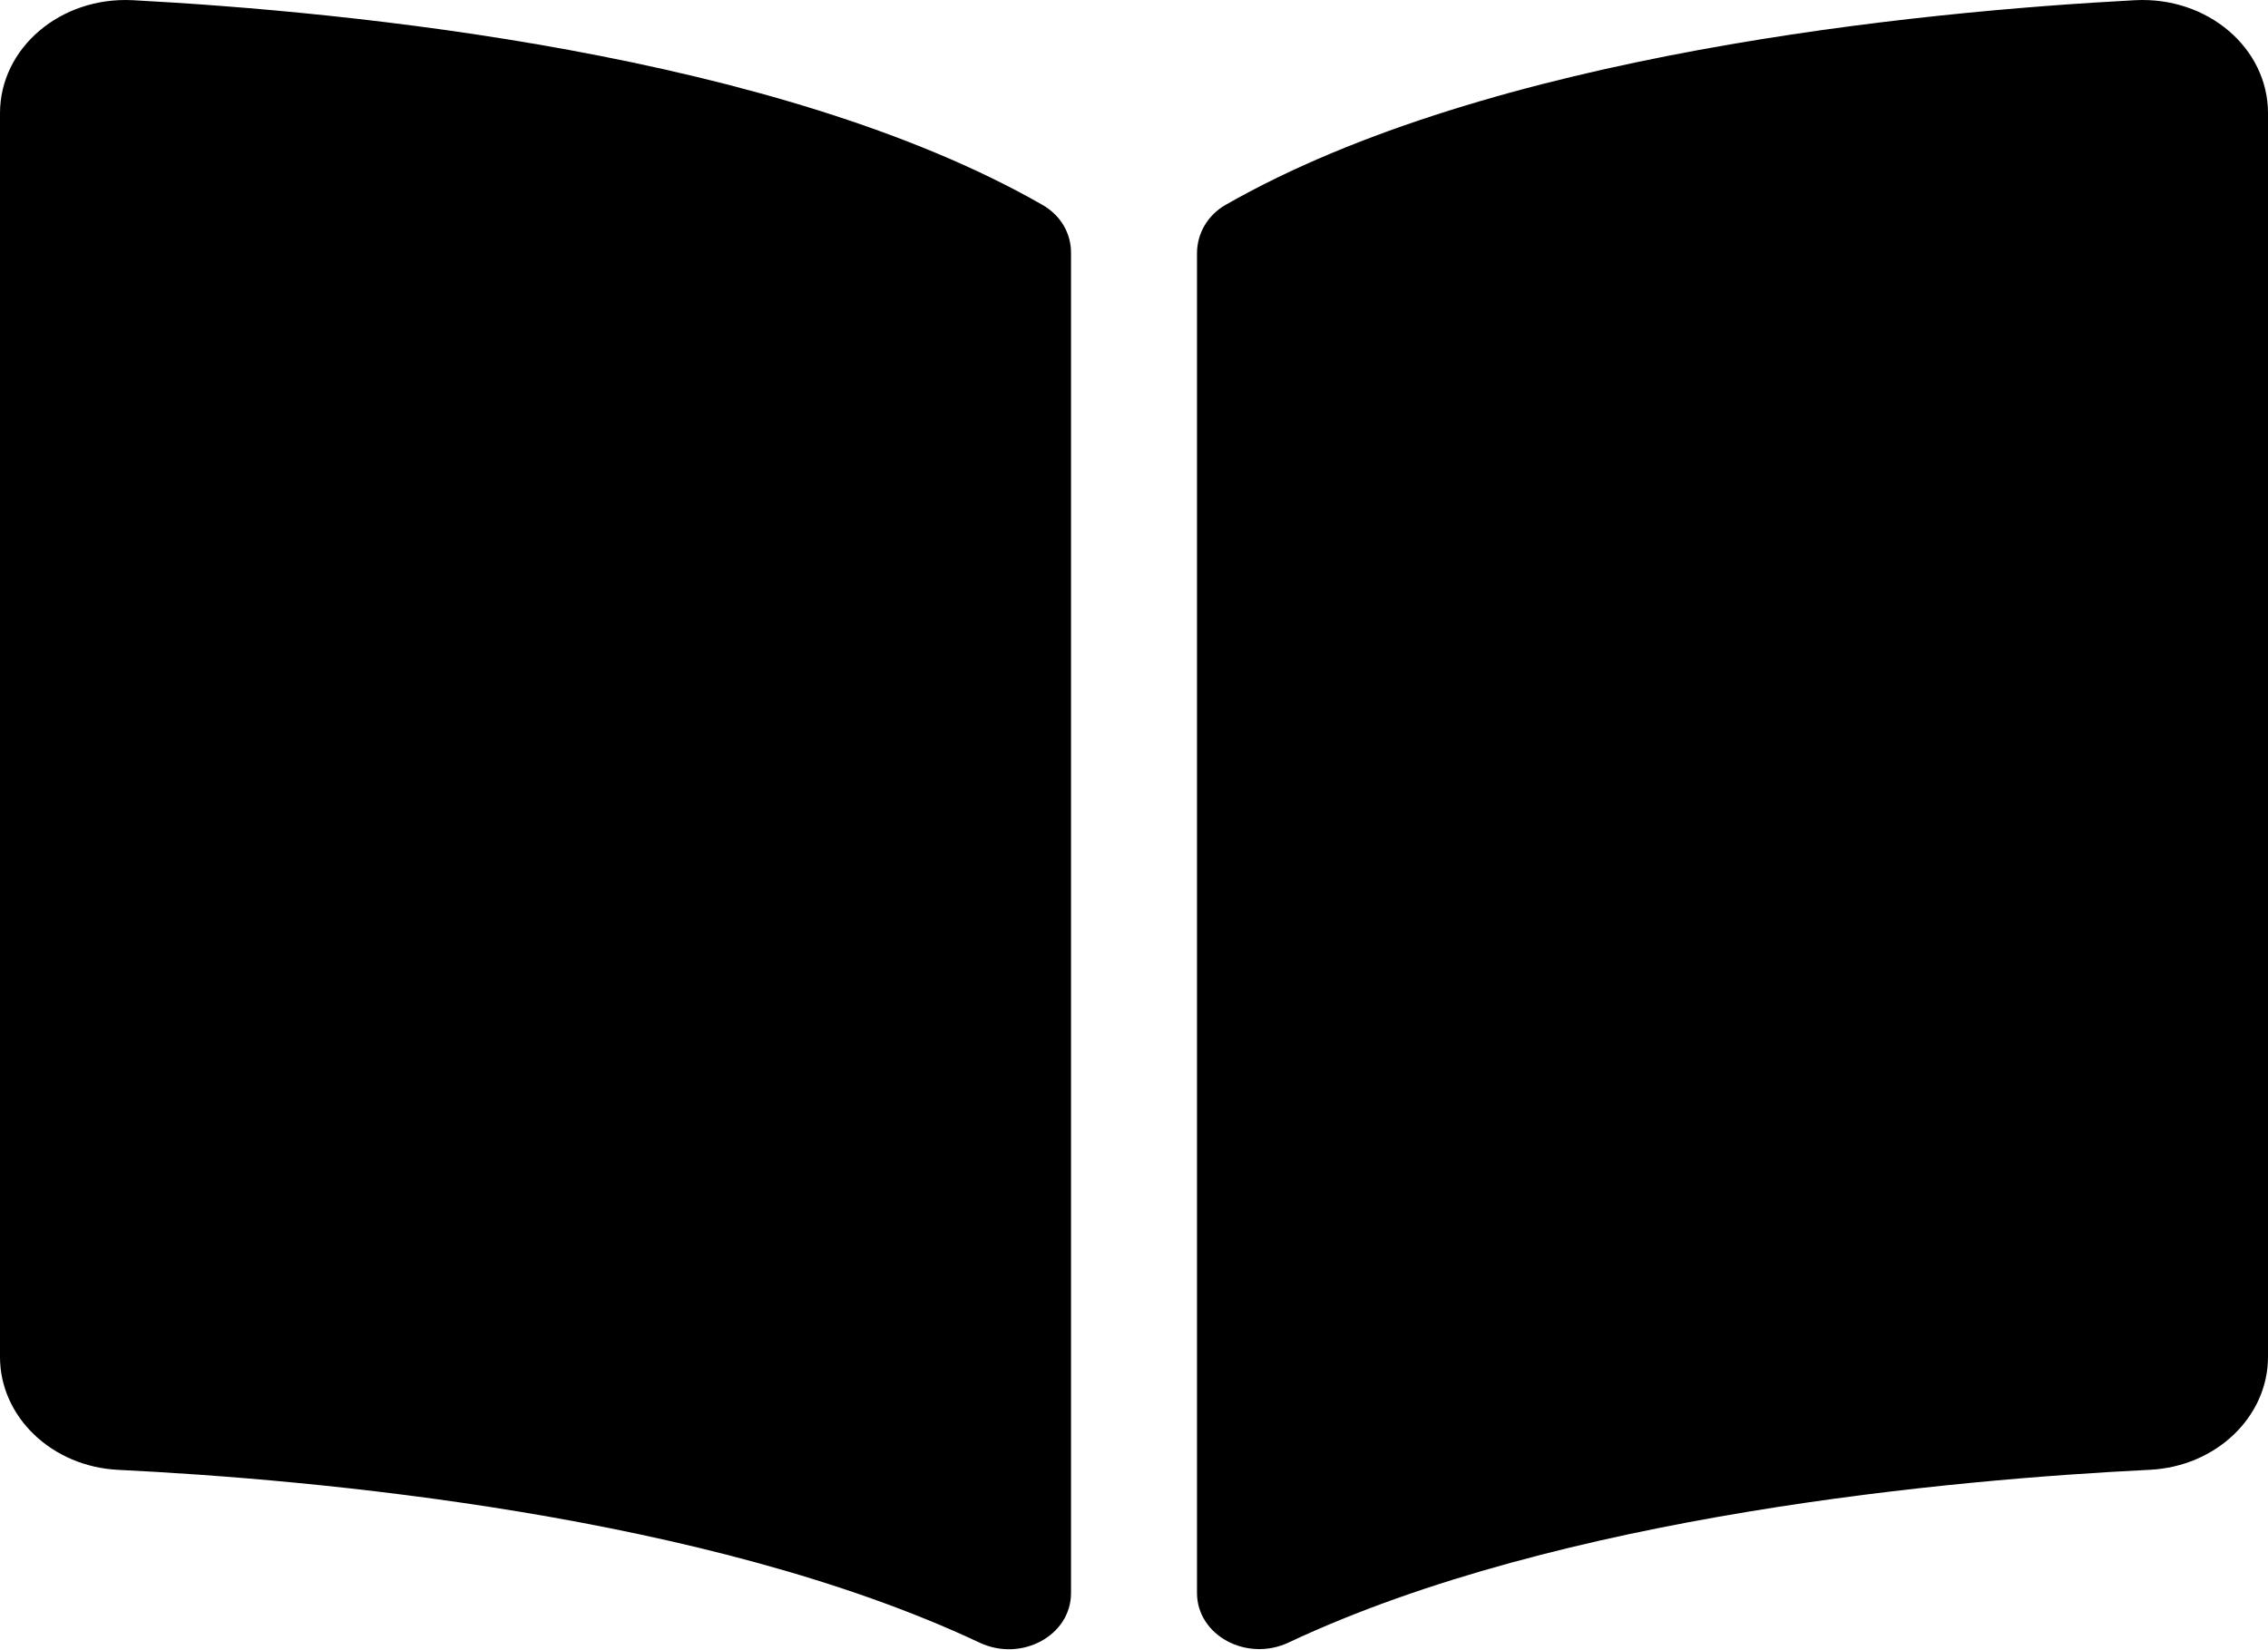
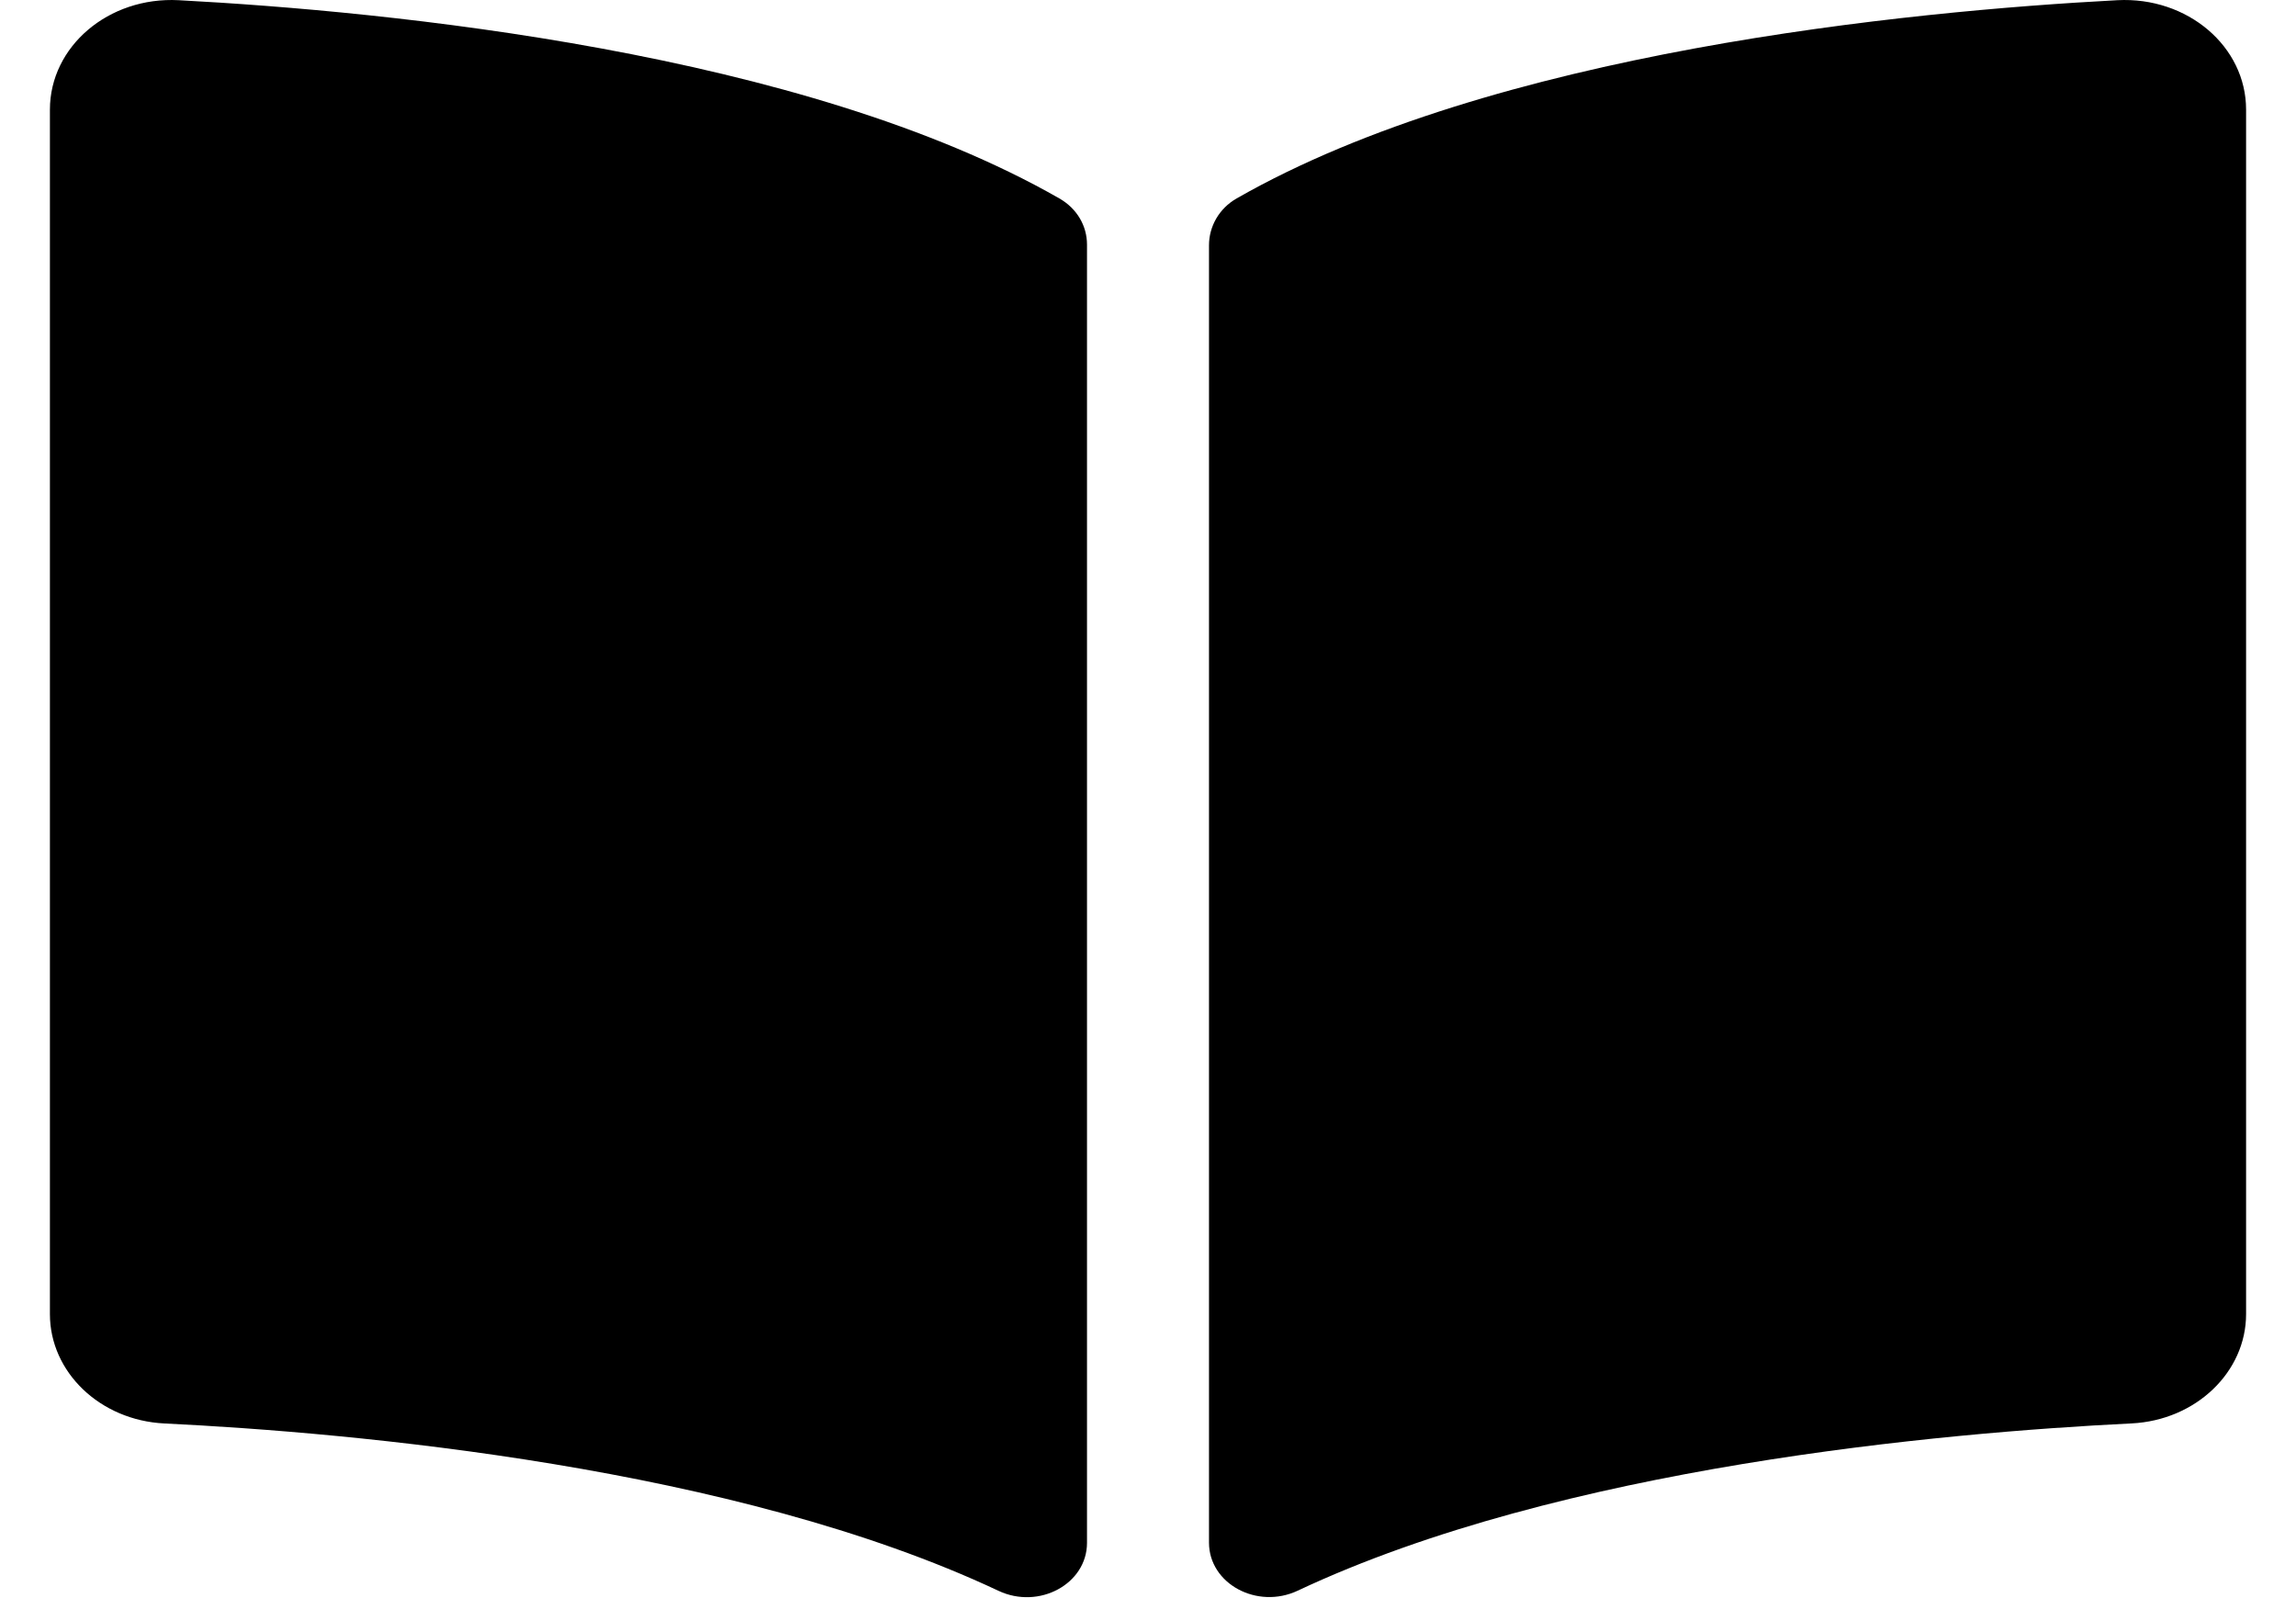
- <svg xmlns="http://www.w3.org/2000/svg" width="44" height="32" viewBox="0 0 44 32" fill="none">
+ <svg xmlns="http://www.w3.org/2000/svg" width="23" height="16" viewBox="0 0 44 32" fill="none">
  <path d="M41.42 0.004C37.234 0.226 28.914 1.035 23.777 3.975C23.423 4.177 23.222 4.538 23.222 4.915V30.906C23.222 31.731 24.187 32.252 25 31.869C30.285 29.382 37.928 28.704 41.707 28.518C42.997 28.454 44 27.487 44 26.328V2.197C44.001 0.932 42.827 -0.07 41.42 0.004ZM20.223 3.975C15.087 1.035 6.767 0.227 2.58 0.004C1.173 -0.07 0 0.932 0 2.197V26.329C0 27.489 1.003 28.456 2.293 28.519C6.074 28.704 13.72 29.384 19.005 31.872C19.816 32.254 20.778 31.734 20.778 30.911V4.902C20.778 4.525 20.578 4.178 20.223 3.975Z" fill="black" />
</svg>
